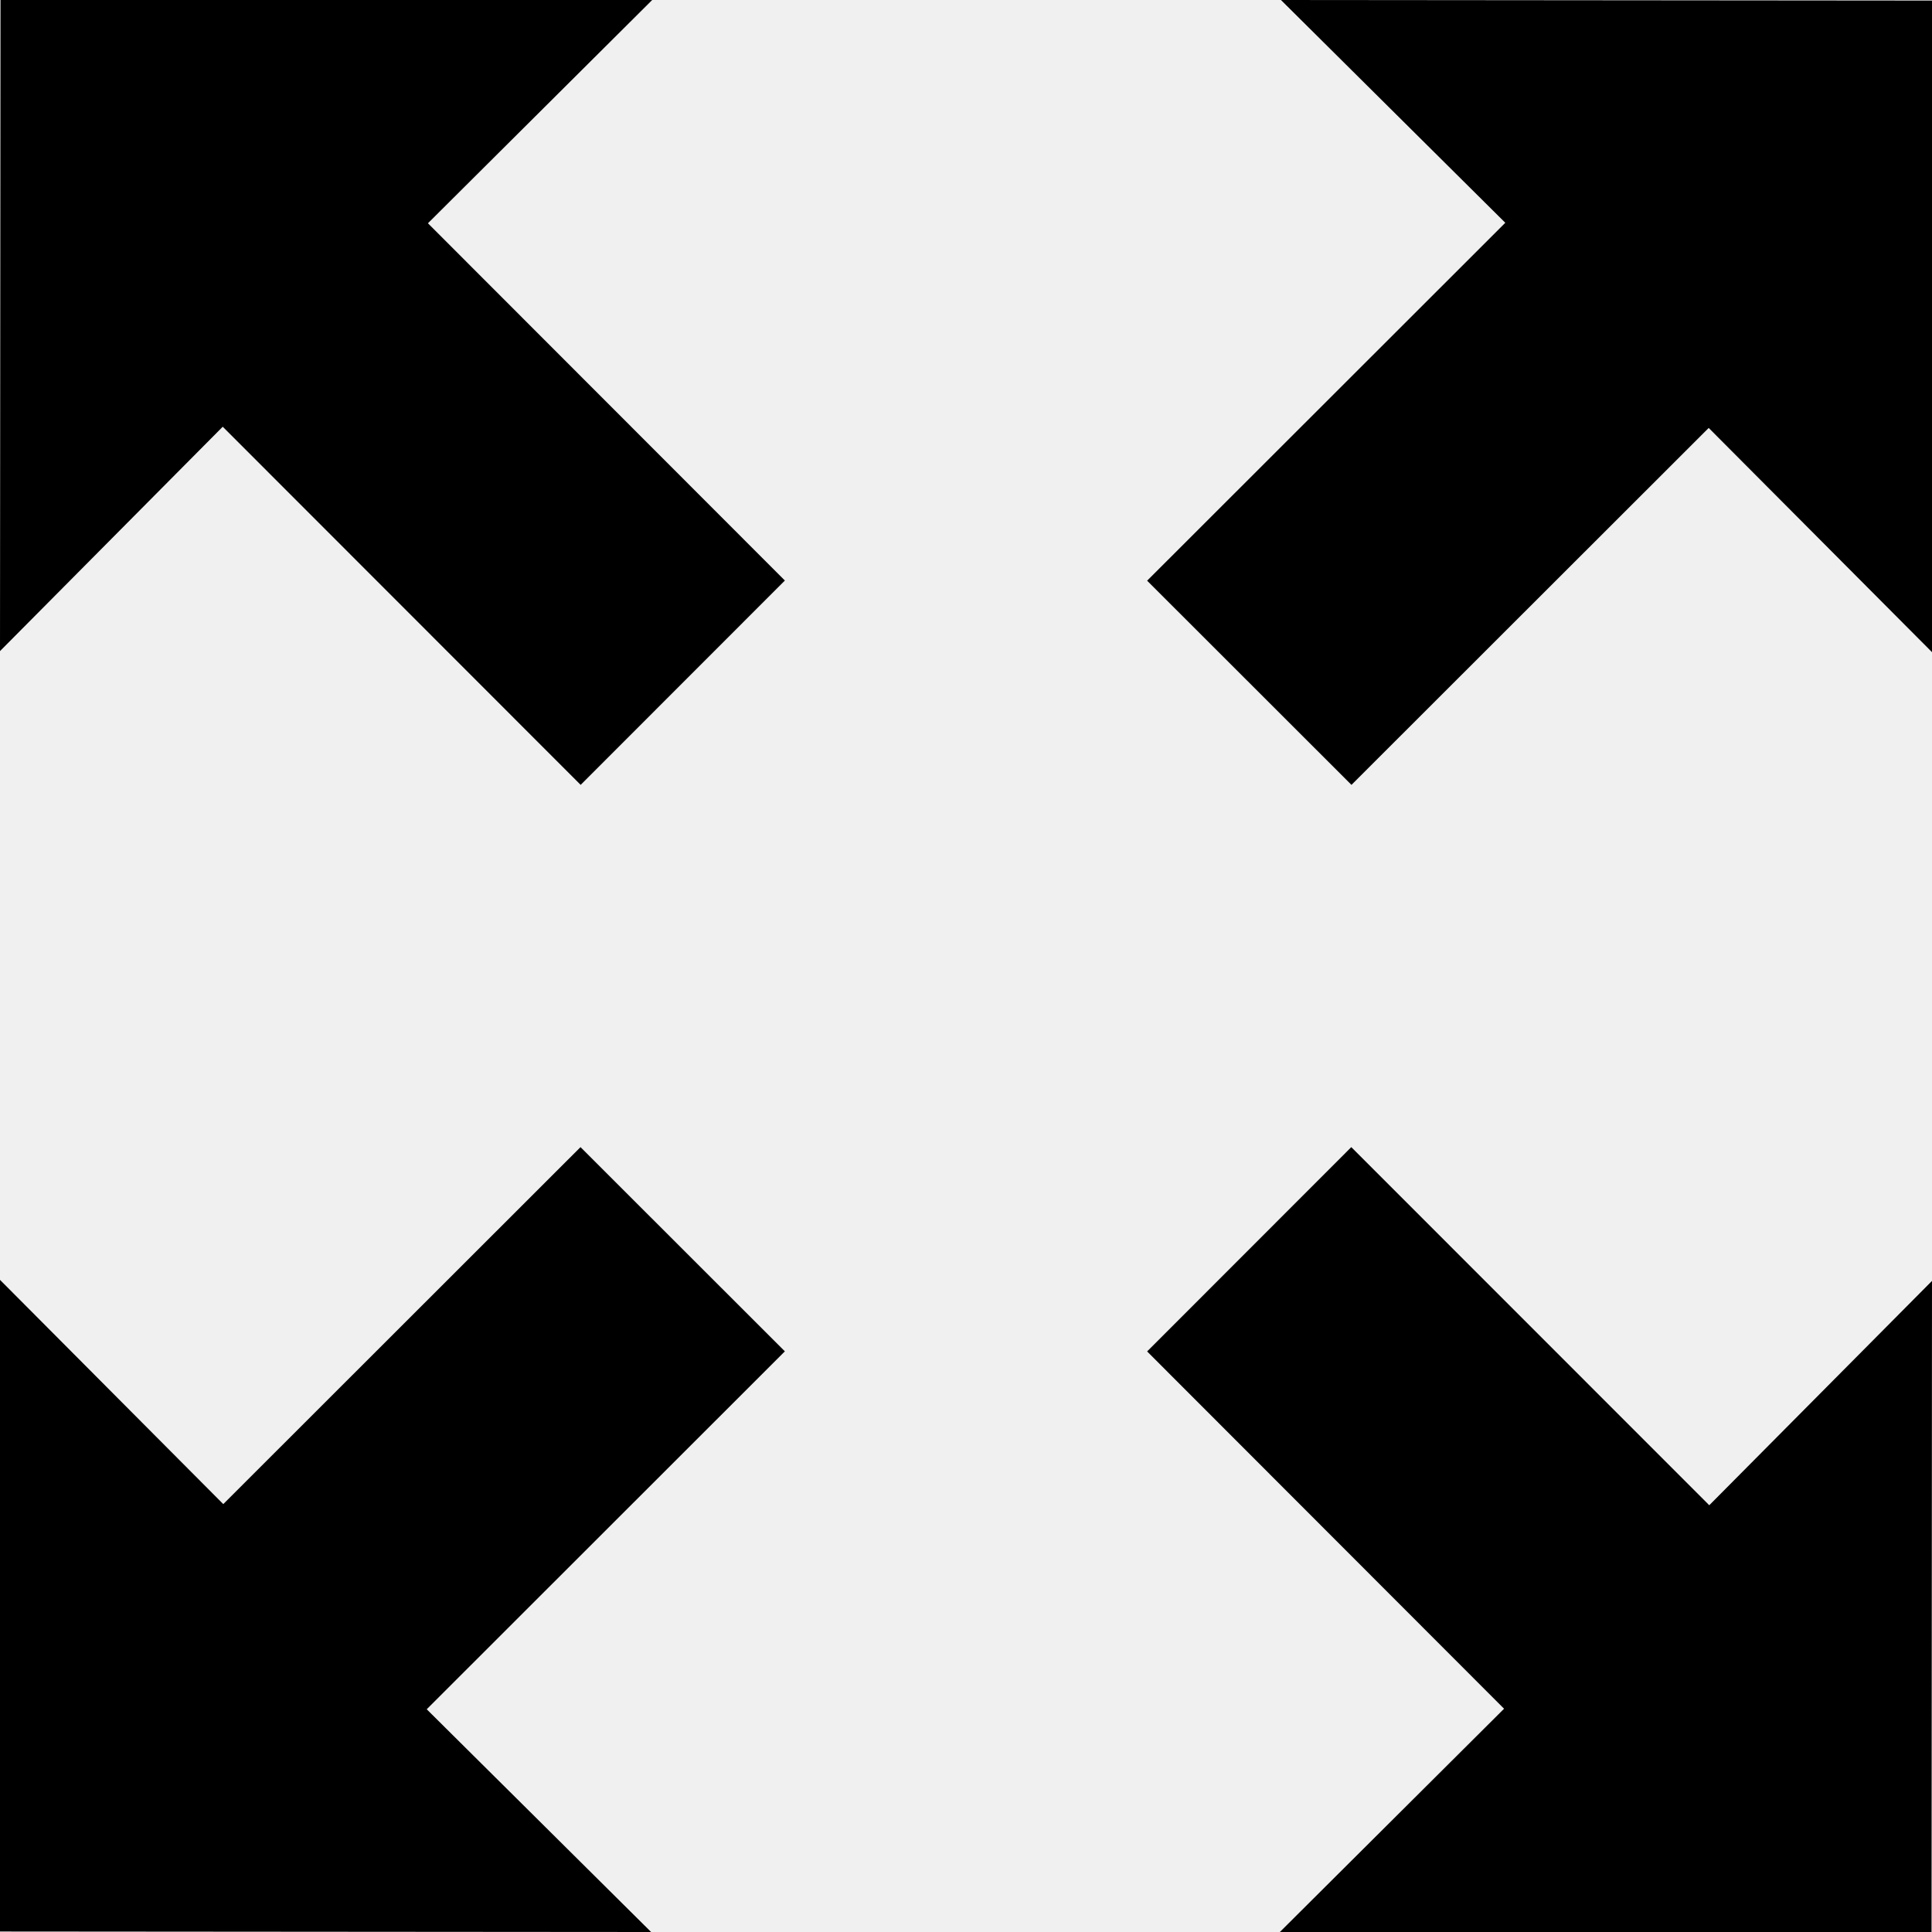
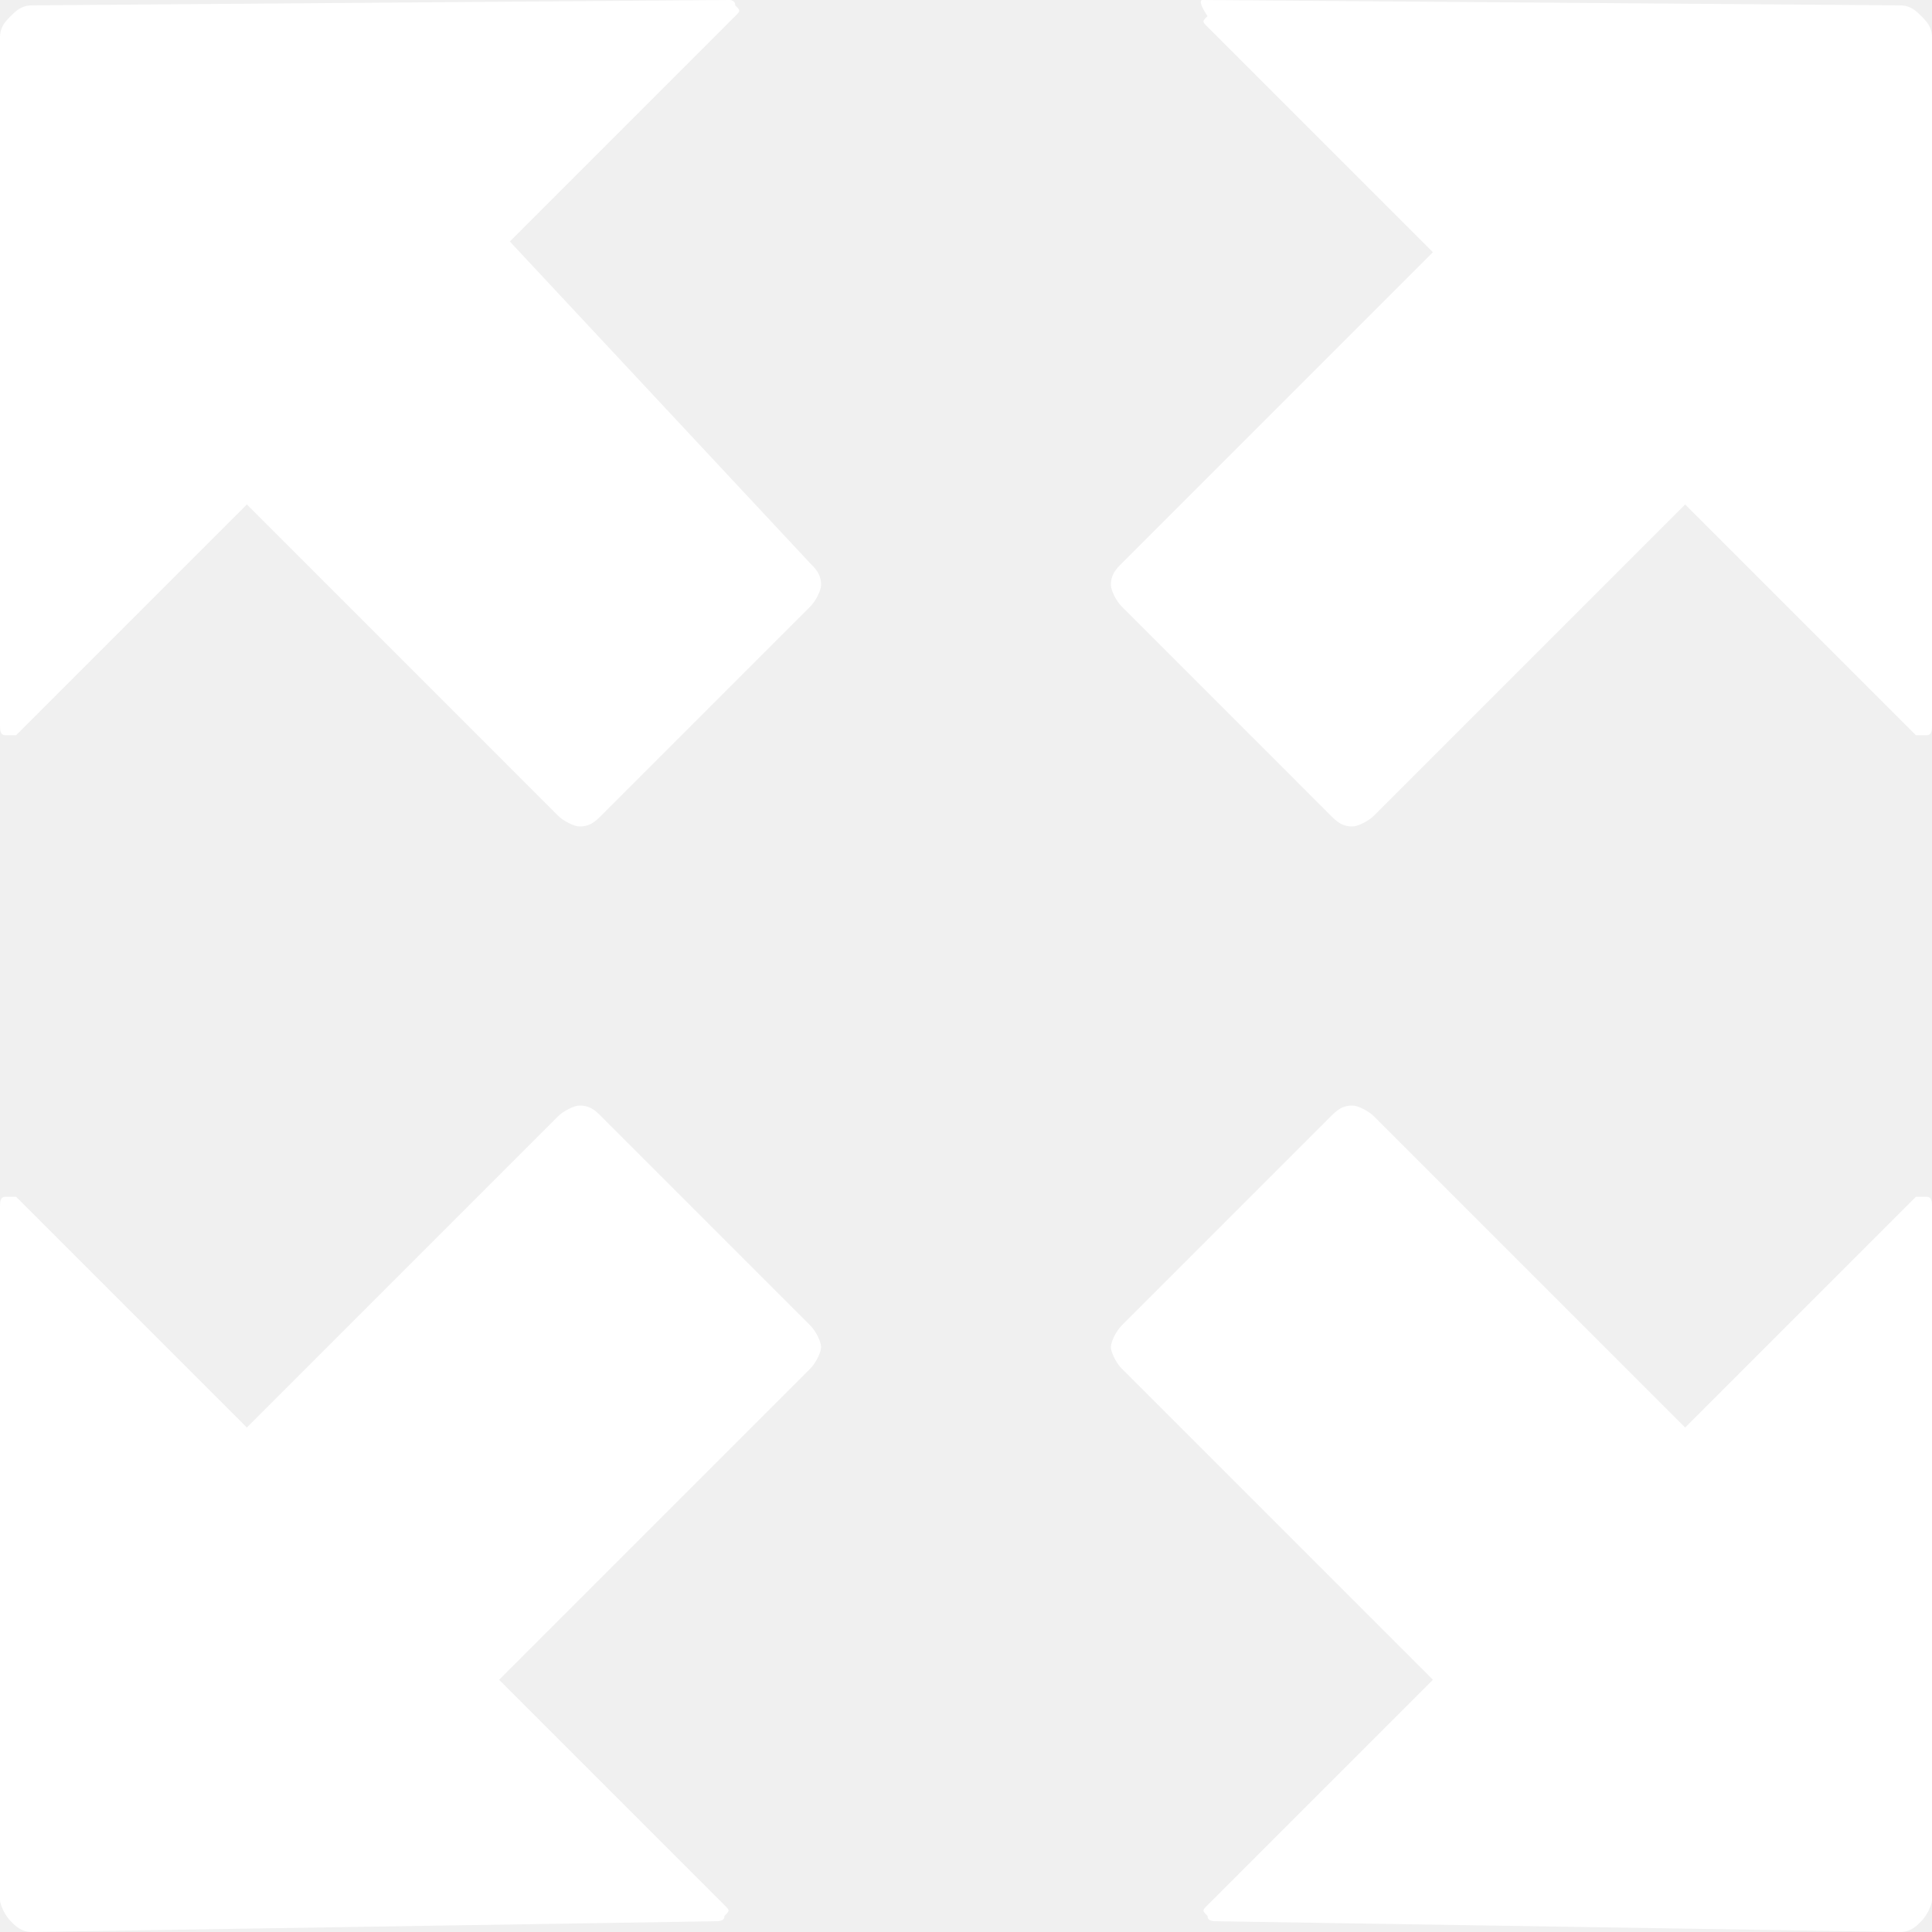
- <svg xmlns="http://www.w3.org/2000/svg" width="128" height="128">
-   <path d="M38.47 52L52 38.462l-23.648-23.67L43.209 0H.035L0 43.137l14.757-14.865L38.47 52zm74.773 47.726L89.526 76 76 89.536l23.648 23.672L84.795 128h43.174L128 84.863l-14.757 14.863zM89.538 52l23.668-23.648L128 43.207V.038L84.866 0 99.73 14.76 76 38.472 89.538 52zM38.46 76L14.792 99.651 0 84.794v43.173l43.137.033-14.865-14.757L52 89.53 38.46 76z" />
+ <svg xmlns="http://www.w3.org/2000/svg" t="1611632378473" class="icon" viewBox="0 0 1024 1024" version="1.1" p-id="15580" width="128" height="128">
+   <path d="M17.067 2.844C11.378 2.844 8.533 5.689 5.689 8.533 2.844 11.378 0 14.222 0 19.911v364.089c0 2.844 0 5.689 2.844 5.689h5.689l122.311-122.311 164.978 164.978c2.844 2.844 8.533 5.689 11.378 5.689 5.689 0 8.533-2.844 11.378-5.689l110.933-110.933c2.844-2.844 5.689-8.533 5.689-11.378 0-5.689-2.844-8.533-5.689-11.378l-159.289-170.667L389.689 8.533c2.844-2.844 2.844-2.844 0-5.689 0-2.844-2.844-2.844-2.844-2.844L17.067 2.844zM17.067 1024c-5.689 0-8.533-2.844-11.378-5.689-2.844-2.844-5.689-8.533-5.689-11.378V640c0-2.844 0-5.689 2.844-5.689h5.689l122.311 122.311 164.978-164.978c2.844-2.844 8.533-5.689 11.378-5.689 5.689 0 8.533 2.844 11.378 5.689l110.933 110.933c2.844 2.844 5.689 8.533 5.689 11.378s-2.844 8.533-5.689 11.378l-164.978 164.978 119.467 119.467c2.844 2.844 2.844 2.844 0 5.689 0 2.844-2.844 2.844-5.689 2.844L17.067 1024zM1006.933 2.844c5.689 0 8.533 2.844 11.378 5.689 2.844 2.844 5.689 5.689 5.689 11.378v364.089c0 2.844 0 5.689-2.844 5.689h-5.689l-122.311-122.311-164.978 164.978c-2.844 2.844-8.533 5.689-11.378 5.689-5.689 0-8.533-2.844-11.378-5.689l-110.933-110.933c-2.844-2.844-5.689-8.533-5.689-11.378 0-5.689 2.844-8.533 5.689-11.378l164.978-164.978L640 14.222c-2.844-2.844-2.844-2.844 0-5.689-5.689-8.533-2.844-8.533-2.844-8.533l369.778 2.844z m0 1021.156c5.689 0 8.533-2.844 11.378-5.689 2.844-2.844 5.689-8.533 5.689-11.378V640c0-2.844 0-5.689-2.844-5.689h-5.689l-122.311 122.311-164.978-164.978c-2.844-2.844-8.533-5.689-11.378-5.689-5.689 0-8.533 2.844-11.378 5.689l-110.933 110.933c-2.844 2.844-5.689 8.533-5.689 11.378s2.844 8.533 5.689 11.378l164.978 164.978-119.467 119.467c-2.844 2.844-2.844 2.844 0 5.689 0 2.844 2.844 2.844 5.689 2.844l361.244 5.689z" fill="#ffffff" p-id="15581" />
</svg>
